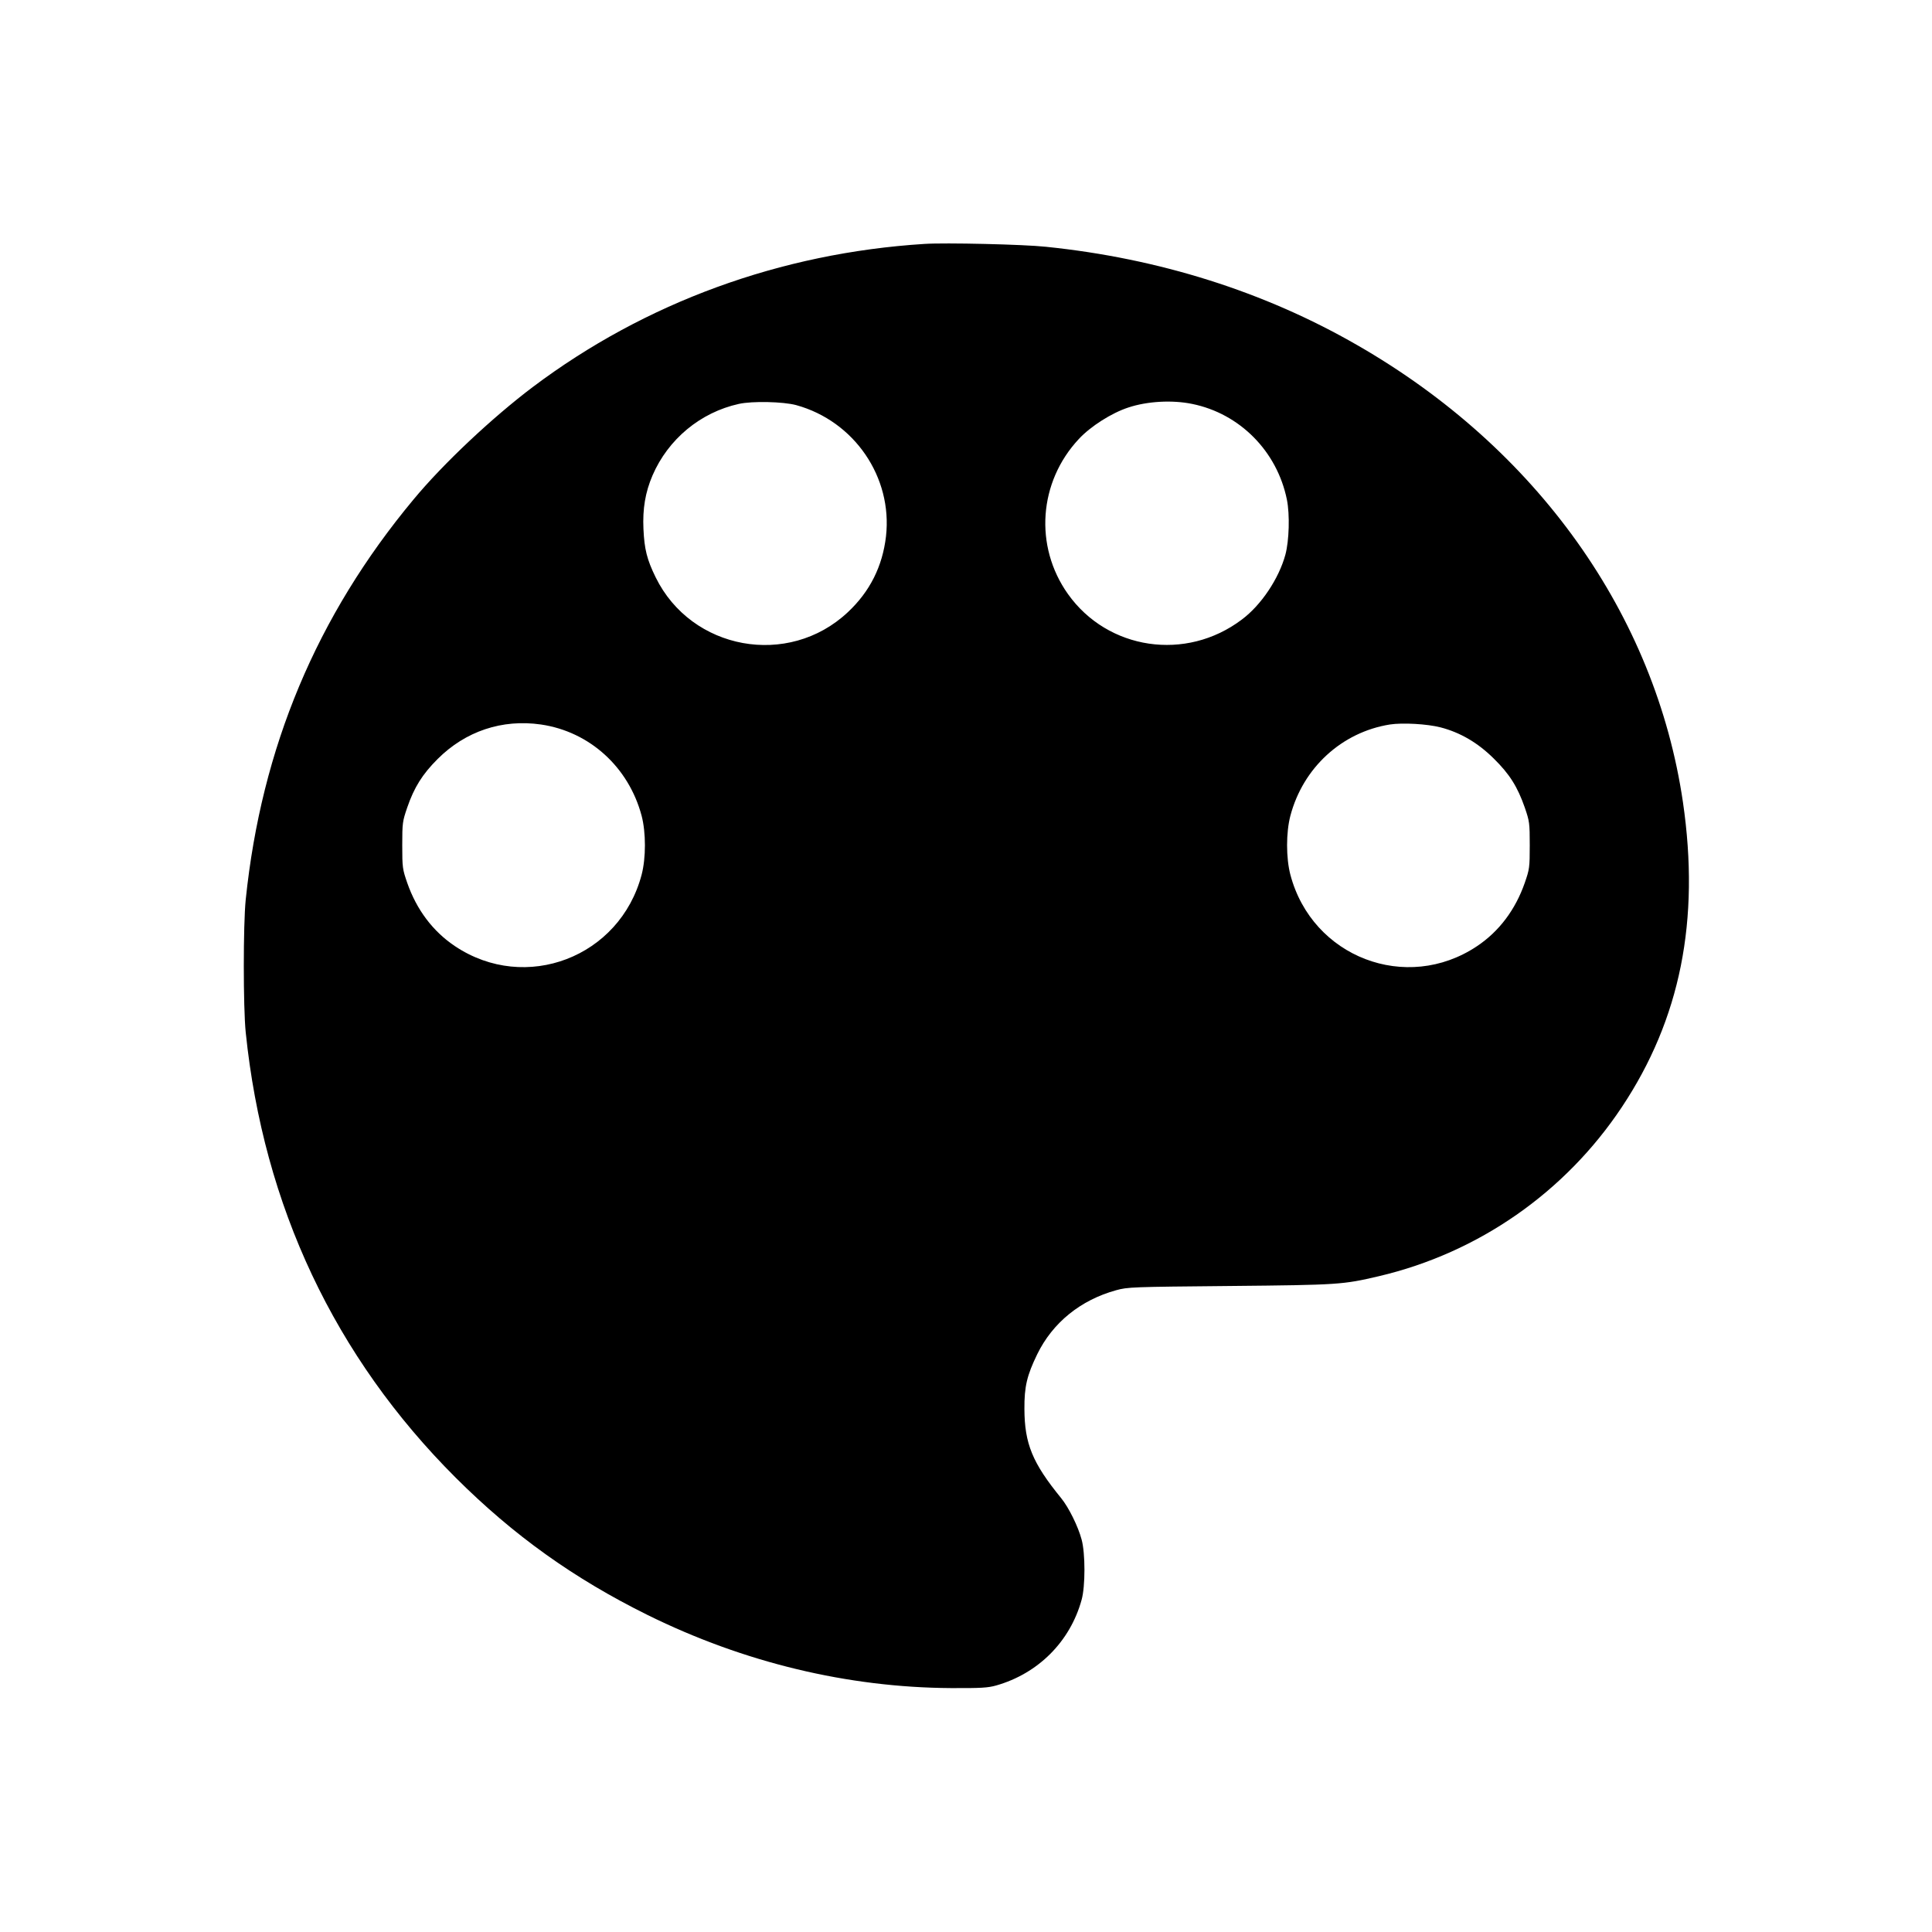
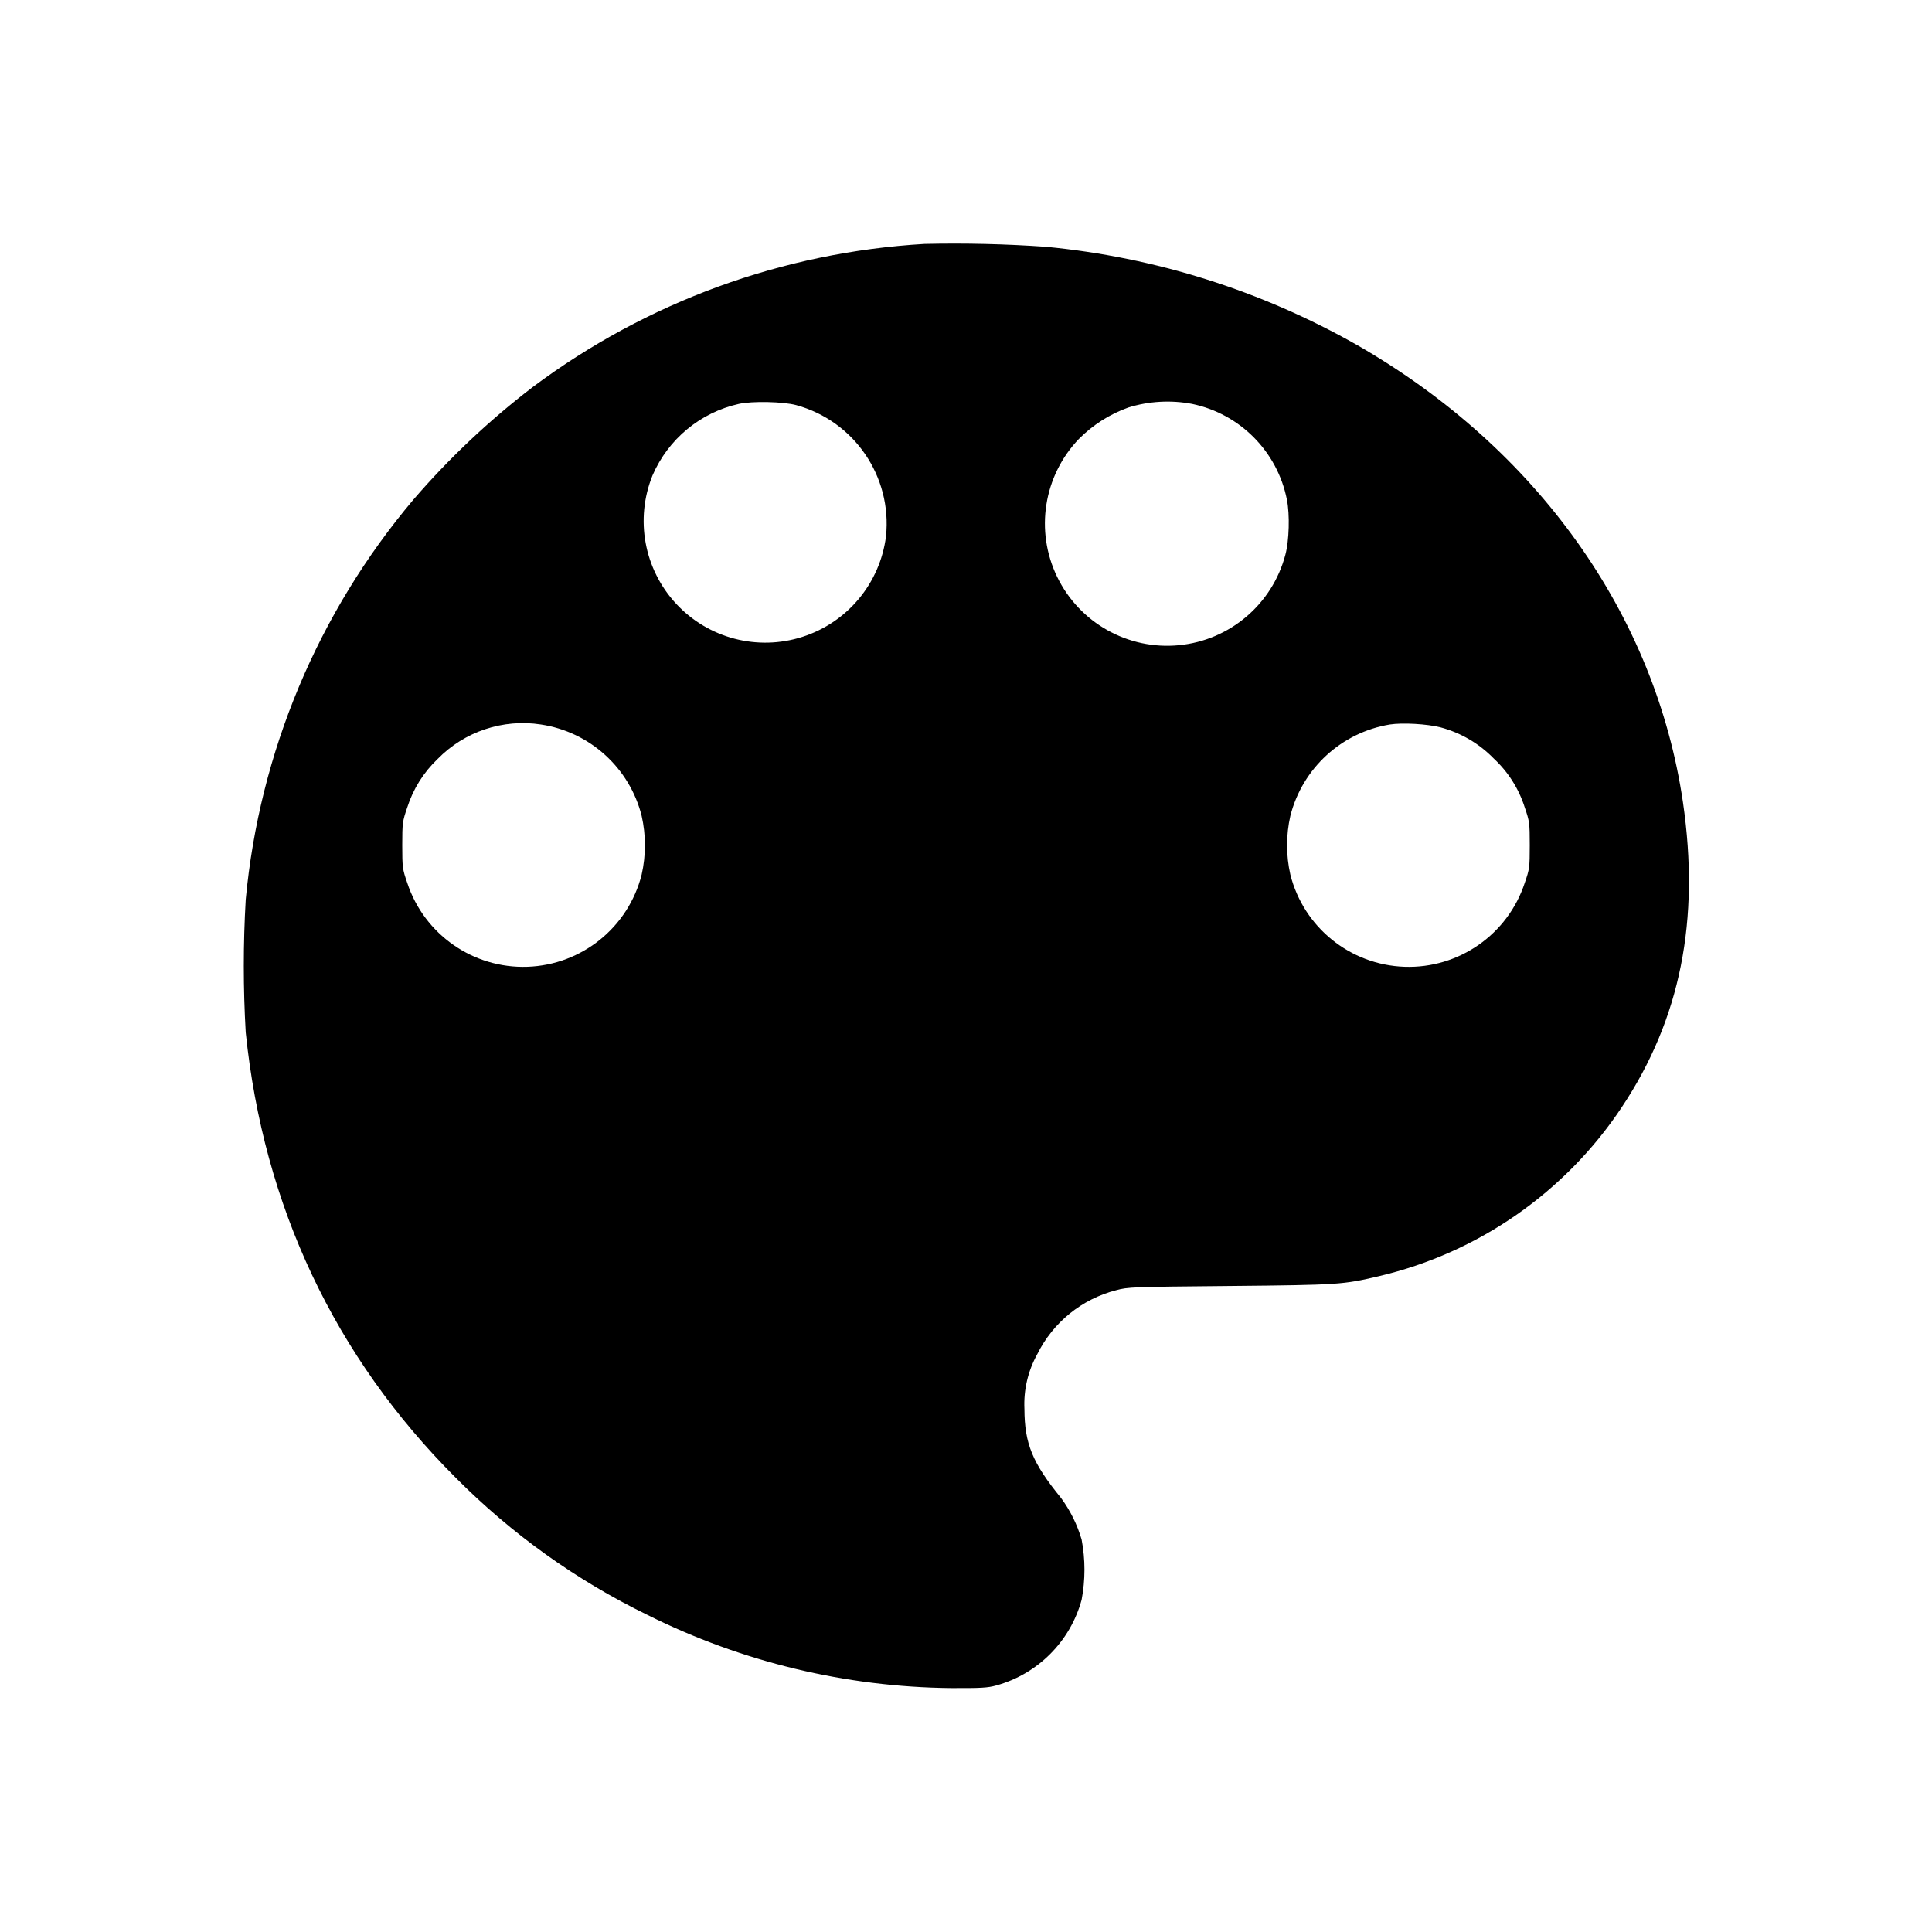
- <svg xmlns="http://www.w3.org/2000/svg" version="1.0" width="1280pt" height="1280pt" viewBox="0 0 1280 1280" preserveAspectRatio="xMidYMid meet">
-   <g transform="translate(0,1280) scale(0.1,-0.1)" fill="#000000" stroke="none">
-     <path d="M6125 11184 c-953 -60 -1851 -388 -2595 -948 -269 -203 -593 -507 -791 -746 -641 -770 -1007 -1643 -1111 -2650 -17 -164 -17 -716 0 -880 118 -1151 590 -2150 1391 -2950 384 -383 783 -668 1272 -910 638 -315 1326 -480 2009 -484 200 -1 245 2 299 17 279 79 491 291 567 568 25 89 25 308 0 399 -23 87 -86 214 -136 275 -190 233 -242 360 -243 590 -1 149 17 223 85 363 102 209 287 359 523 424 77 21 102 22 755 28 724 7 746 9 986 65 659 155 1233 555 1609 1120 388 583 519 1238 405 2020 -182 1242 -967 2345 -2159 3029 -615 354 -1312 574 -2061 651 -147 16 -668 28 -805 19z m-850 -1068 c385 -106 639 -477 595 -869 -23 -199 -107 -367 -254 -504 -393 -368 -1035 -251 -1272 232 -58 118 -75 187 -81 321 -6 133 12 242 60 354 104 241 318 418 572 474 90 20 295 15 380 -8z m2623 8 c316 -64 563 -314 628 -634 20 -99 15 -272 -10 -365 -43 -158 -160 -334 -289 -430 -369 -279 -888 -202 -1152 170 -224 316 -194 742 73 1027 78 84 217 172 327 208 126 42 291 51 423 24z m-4314 -2124 c322 -47 581 -282 667 -605 29 -111 29 -279 0 -390 -144 -547 -769 -786 -1236 -474 -147 98 -255 242 -317 420 -31 90 -33 100 -33 249 0 149 2 159 33 250 46 134 101 221 201 321 185 185 428 266 685 229z m5960 -19 c131 -34 247 -102 352 -206 106 -104 158 -188 206 -325 31 -91 33 -101 33 -250 0 -149 -2 -159 -33 -249 -62 -178 -170 -322 -317 -420 -467 -312 -1092 -73 -1236 474 -29 111 -29 279 0 390 84 319 341 554 659 605 84 13 246 4 336 -19z" />
-   </g>
+ <svg xmlns="http://www.w3.org/2000/svg" version="1.0" width="1706.7" height="1706.7" viewBox="0 0 1280 1280">
+   <path d="M612.5 161.6A480.1 480.1 0 00353 256.4a527.3 527.3 0 00-79.1 74.6 480 480 0 00-111.1 265 759.9 759.9 0 000 88c11.8 115.1 59 215 139.1 295a467.2 467.2 0 00127.2 91 460.8 460.8 0 00200.9 48.4c20 .1 24.5-.2 29.9-1.7a81 81 0 0056.7-56.8 107 107 0 000-39.9 88.4 88.4 0 00-13.6-27.5c-19-23.3-24.2-36-24.3-59a68.2 68.2 0 018.5-36.3 80.7 80.7 0 0152.3-42.4c7.7-2.1 10.2-2.2 75.5-2.8 72.4-.7 74.6-.9 98.6-6.5a266.5 266.5 0 00160.9-112c38.8-58.3 51.9-123.8 40.5-202-18.2-124.2-96.7-234.5-215.9-302.9A517 517 0 00693 163.5a873.4 873.4 0 00-80.5-1.9zm-85 106.8a81.4 81.4 0 0159.5 86.9A80.6 80.6 0 11432.3 315a81.7 81.7 0 0157.2-47.4c9-2 29.5-1.5 38 .8zm262.3-.8a80.8 80.8 0 0162.8 63.4c2 9.9 1.5 27.2-1 36.5a81 81 0 11-136.8-76.7 87.9 87.9 0 0132.7-20.8 87.7 87.7 0 0142.3-2.4zM358.4 480a81.3 81.3 0 0166.7 60.5 88.5 88.5 0 010 39 80.9 80.9 0 01-155.3 5.4c-3.1-9-3.3-10-3.3-24.9 0-14.9.2-15.9 3.3-25a76.1 76.1 0 0120.1-32.1 78.9 78.9 0 0168.5-22.9zm596 1.9a76.7 76.7 0 0135.2 20.6 75.3 75.3 0 0120.6 32.5c3.1 9.1 3.3 10.1 3.3 25s-.2 15.9-3.3 24.9a80.9 80.9 0 01-155.3-5.4 88.5 88.5 0 010-39 81.7 81.7 0 0165.9-60.5c8.4-1.3 24.6-.4 33.6 1.9z" />
</svg>
